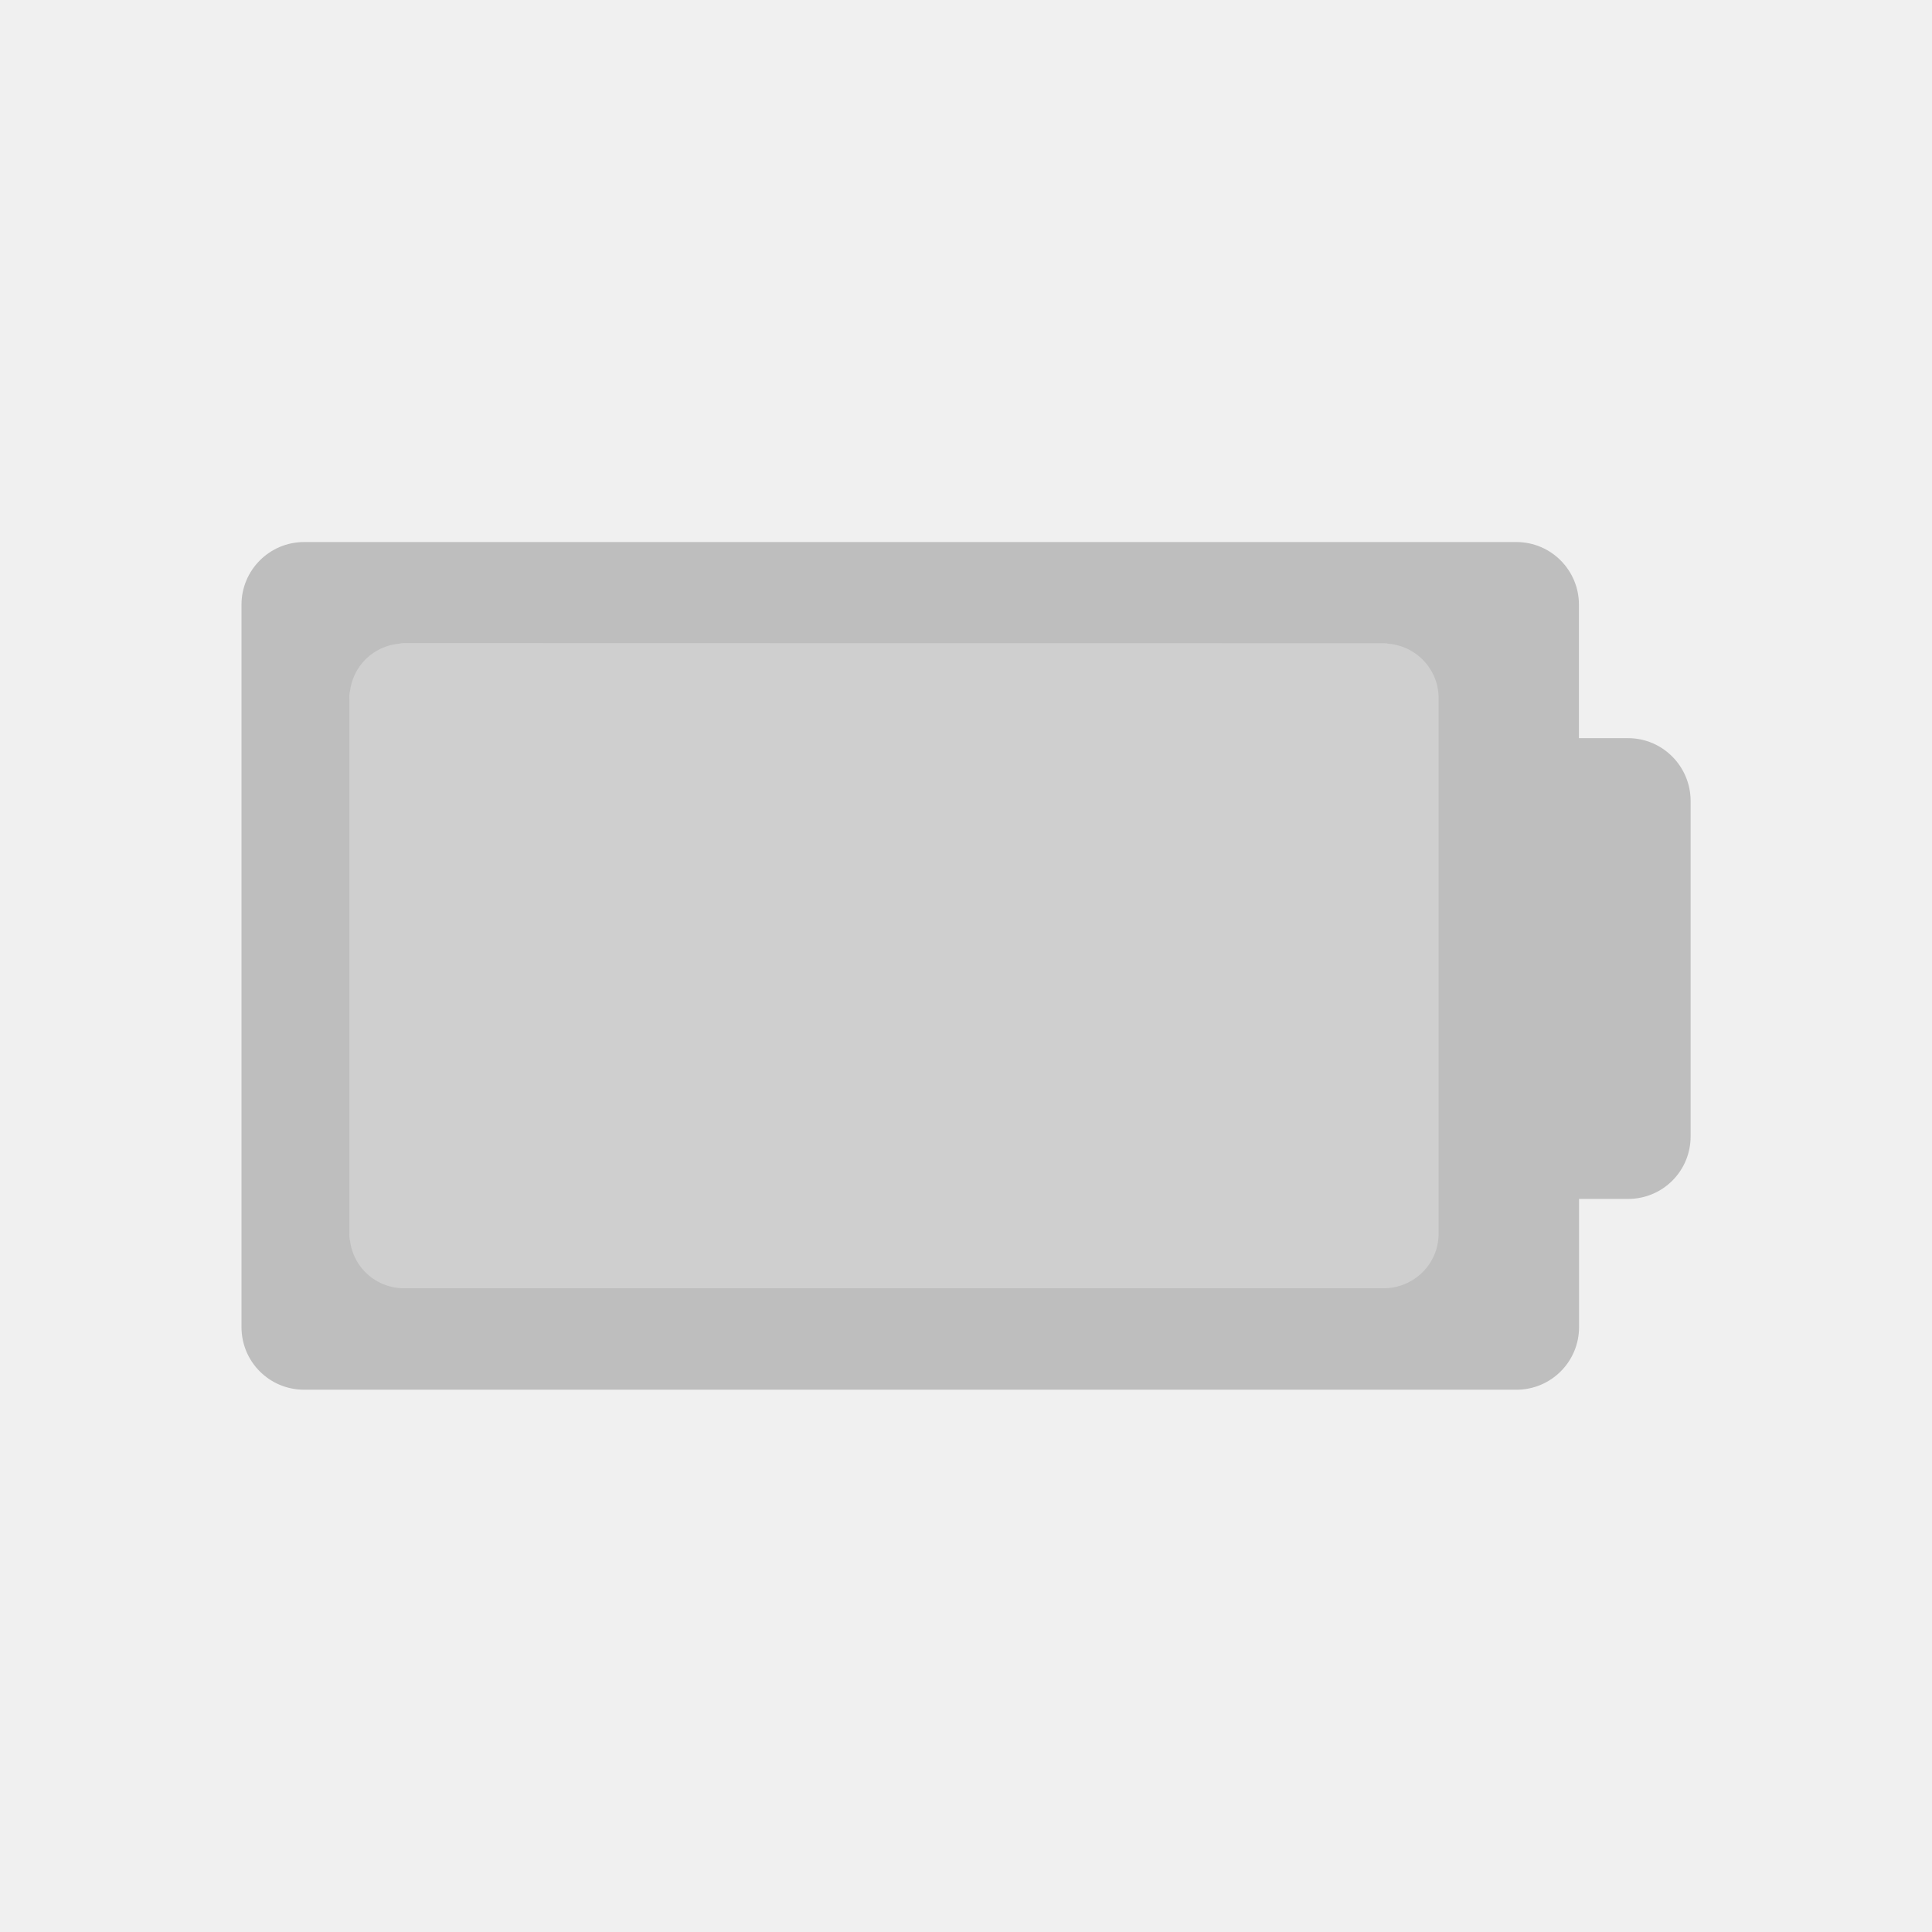
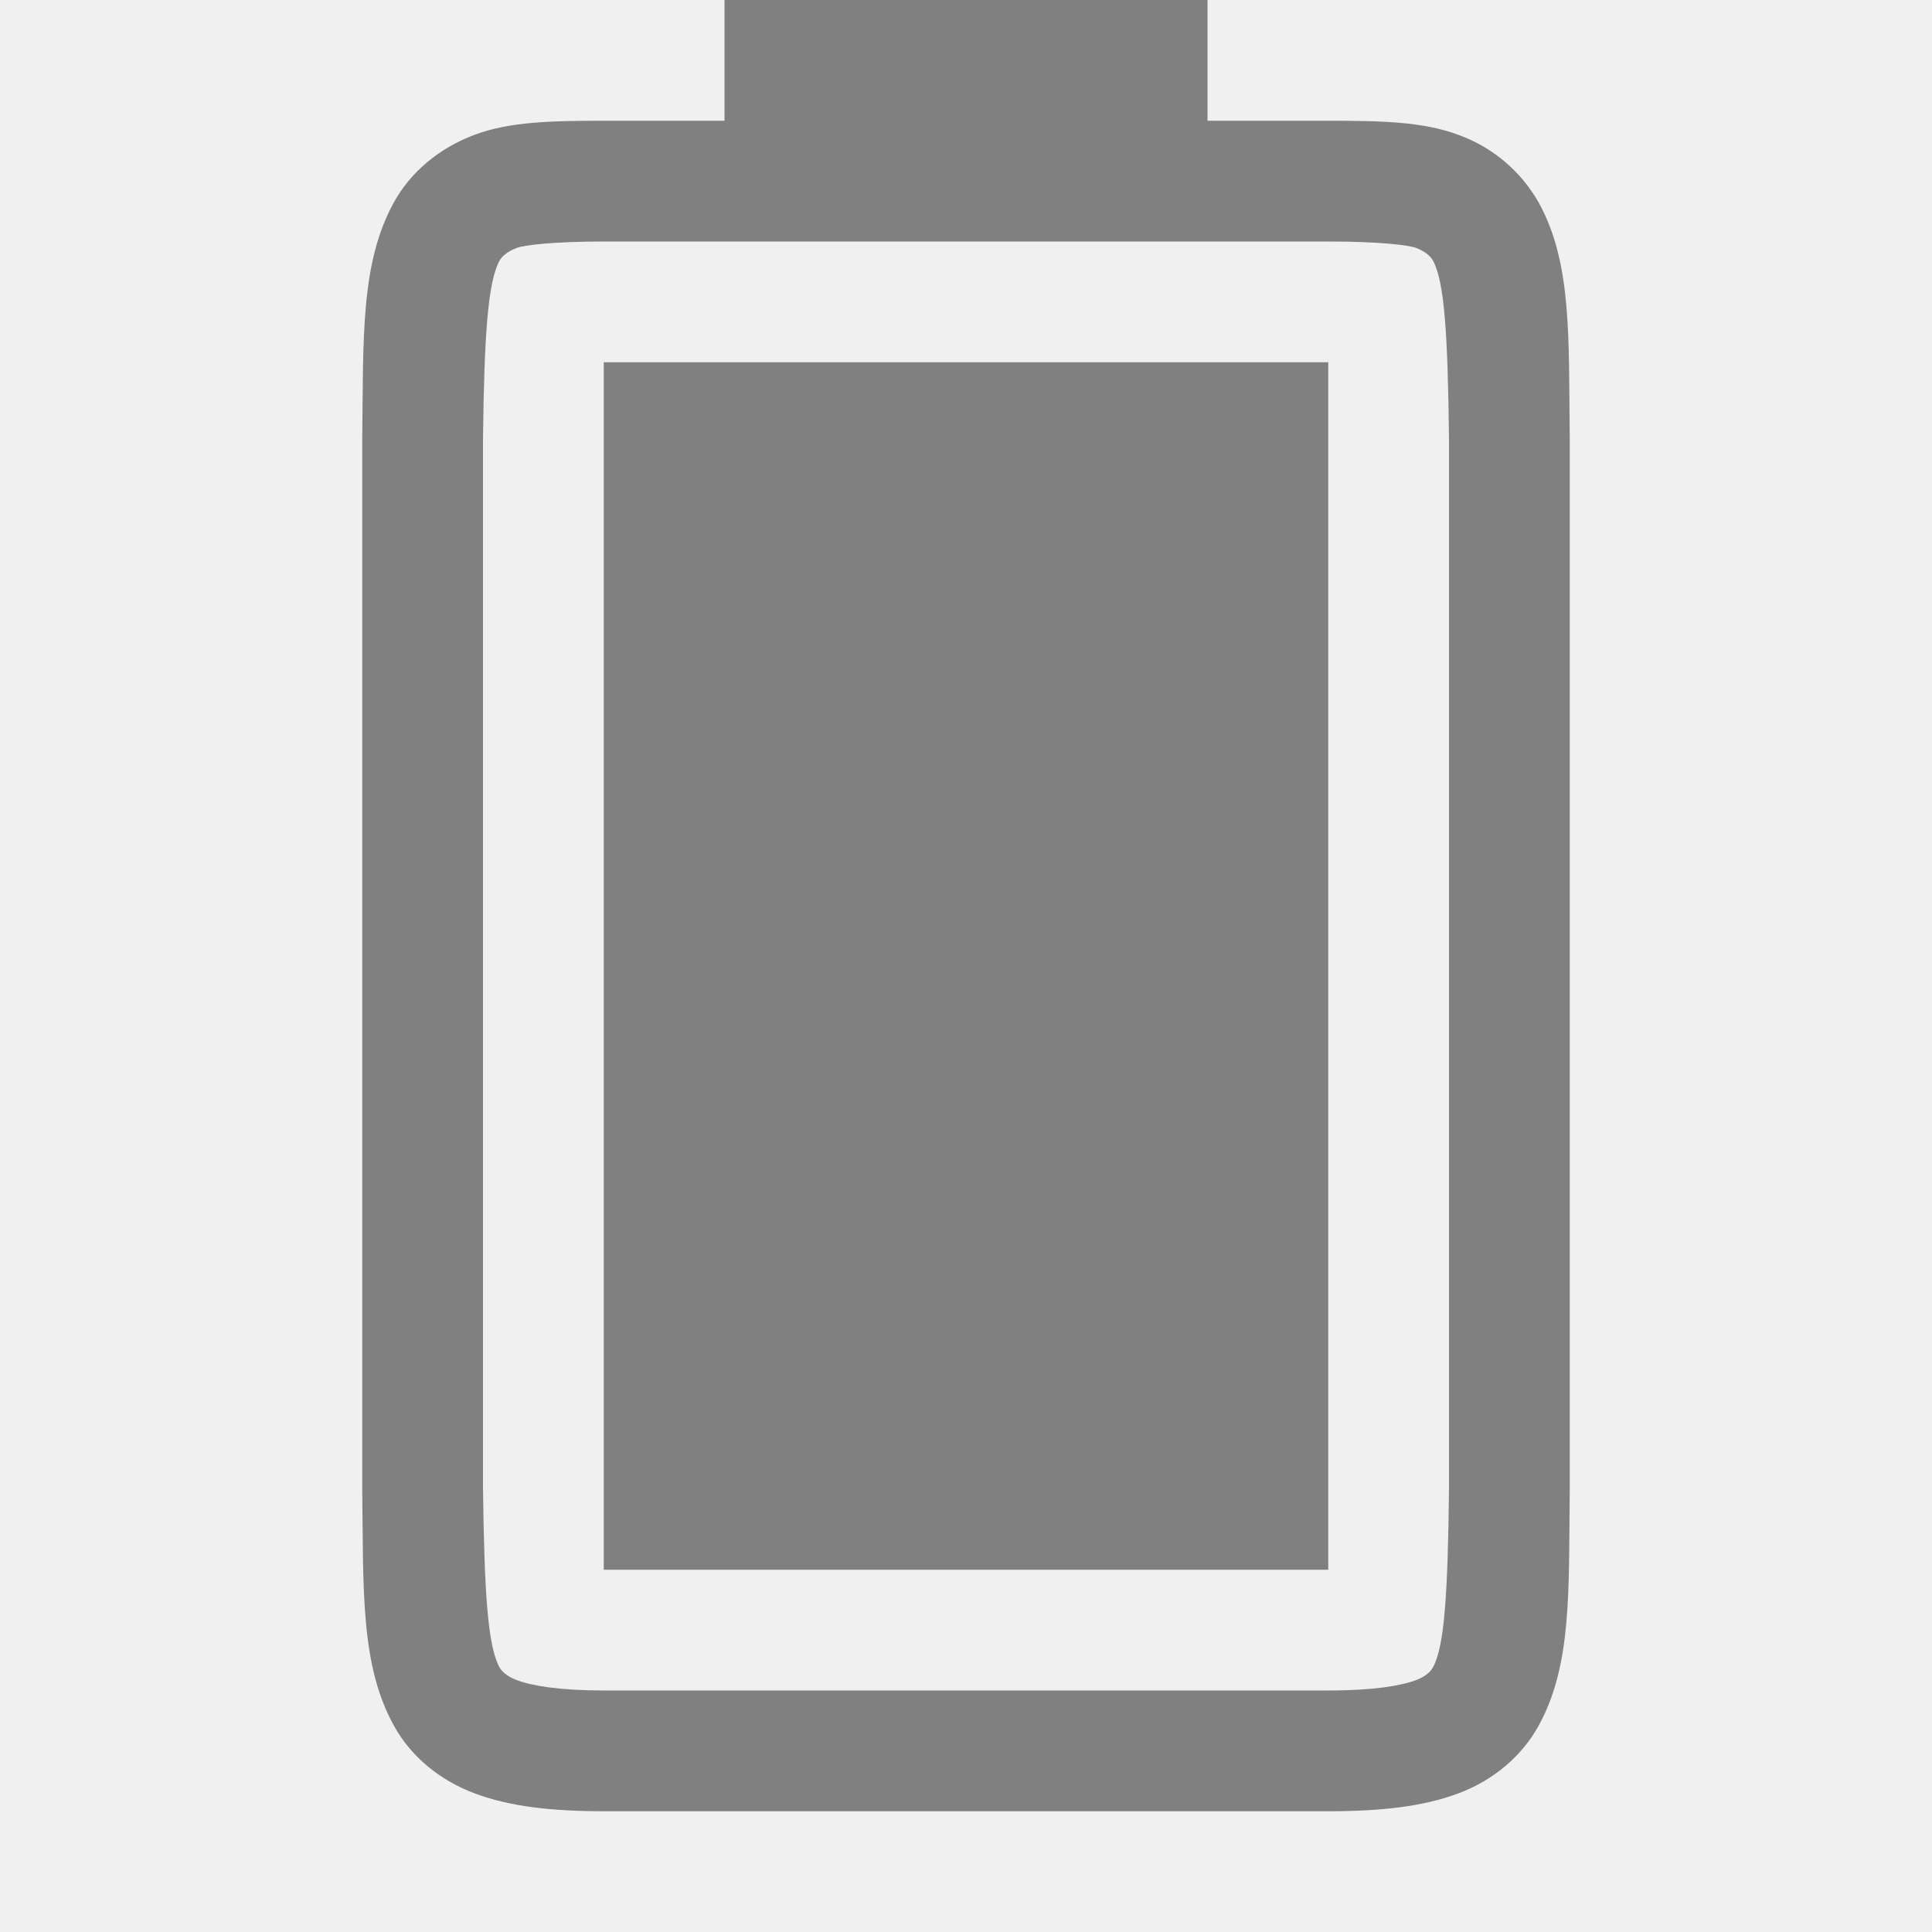
- <svg xmlns="http://www.w3.org/2000/svg" id="svg7384" style="enable-background:new" height="16" width="16" version="1.1">
-   <defs id="defs7386">
-     <filter id="filter7554" style="color-interpolation-filters:sRGB">
-       <feBlend id="feBlend7556" in2="BackgroundImage" mode="darken" />
-     </filter>
-   </defs>
-   <g id="g5102">
-     <path id="path841-6" d="m 12,5.328 -8.795,0.002 c -0.172,0 -0.311,0.201 -0.311,0.453 v 4.434 c 0,0.252 0.138,0.453 0.311,0.453 H 12 Z" style="fill:#bebebe;fill-opacity:0.667;stroke-width:0.709;enable-background:new" />
-     <g id="g3-9-36" transform="matrix(0.00985356,0,0,0.00985356,5.181153,18.83862)" style="fill:#ffffff;fill-opacity:1;enable-background:new">
-       <g id="g5-4-7" style="fill:#ffffff;fill-opacity:1" />
-     </g>
-     <g id="g3-9-3" transform="matrix(0.00985356,0,0,0.00985356,37.62732,18.40128)" style="fill:#ffffff;fill-opacity:1;enable-background:new">
-       <g id="g5-4-6" style="fill:#ffffff;fill-opacity:1" />
-     </g>
-     <path id="path854-3" d="M 2.518,4.489 C 2.232,4.489 2,4.722 2,5.007 v 5.984 C 2,11.278 2.232,11.509 2.518,11.509 h 10.041 c 0.286,0 0.518,-0.232 0.518,-0.518 V 9.929 h 0.406 c 0.286,0 0.518,-0.23 0.518,-0.518 V 6.632 C 14,6.346 13.769,6.113 13.482,6.113 h -0.406 V 5.007 c 0,-0.285 -0.231,-0.518 -0.518,-0.518 z m 0.83,0.84 h 8.109 c 0.252,0 0.457,0.201 0.457,0.453 v 4.434 c 0,0.252 -0.205,0.453 -0.457,0.453 H 3.348 c -0.252,0 -0.453,-0.201 -0.453,-0.453 V 5.782 c 0,-0.252 0.201,-0.453 0.453,-0.453 z" style="fill:#bebebe;fill-opacity:1;stroke-width:0.857;enable-background:new" />
+ <svg xmlns="http://www.w3.org/2000/svg" height="16" width="16">
+   <g color="#000" fill="gray">
+     <path d="M5 13V3h6v10z" overflow="visible" style="marker:none" />
+     <path d="M3 12.338c.01.839-.015 1.451.262 1.953.138.251.374.45.666.56.292.11.64.149 1.078.149H11c.439 0 .786-.039 1.078-.148.293-.11.526-.31.664-.56.277-.503.249-1.115.258-1.954V3.631c-.01-.839.02-1.453-.258-1.955a1.25 1.25 0 0 0-.664-.559C11.786 1.007 11.438 1 11 1h-1V0H6v1h-.994c-.438 0-.786.007-1.078.117-.292.11-.528.308-.666.559-.277.502-.252 1.116-.262 1.955v8.705zm1-.014V3.633c.01-.853.04-1.298.137-1.475.016-.028.057-.073.143-.105.06-.023.298-.053.726-.053H11c.428 0 .664.03.727.053.085.032.125.077.14.105.096.173.123.618.133 1.475v8.705c-.01.854-.037 1.298-.133 1.47-.015.03-.055.074-.14.106-.123.046-.349.086-.727.086H5.006c-.378 0-.604-.04-.726-.086-.086-.032-.127-.077-.143-.105-.098-.178-.126-.62-.137-1.485z" font-family="sans-serif" font-weight="400" overflow="visible" style="line-height:normal;font-variant-ligatures:none;font-variant-position:normal;font-variant-caps:normal;font-variant-numeric:normal;font-variant-alternates:normal;font-feature-settings:normal;text-indent:0;text-align:start;text-decoration-line:none;text-decoration-style:solid;text-decoration-color:#000;text-transform:none;shape-padding:0;isolation:auto;mix-blend-mode:normal;marker:none" white-space="normal" />
  </g>
</svg>
